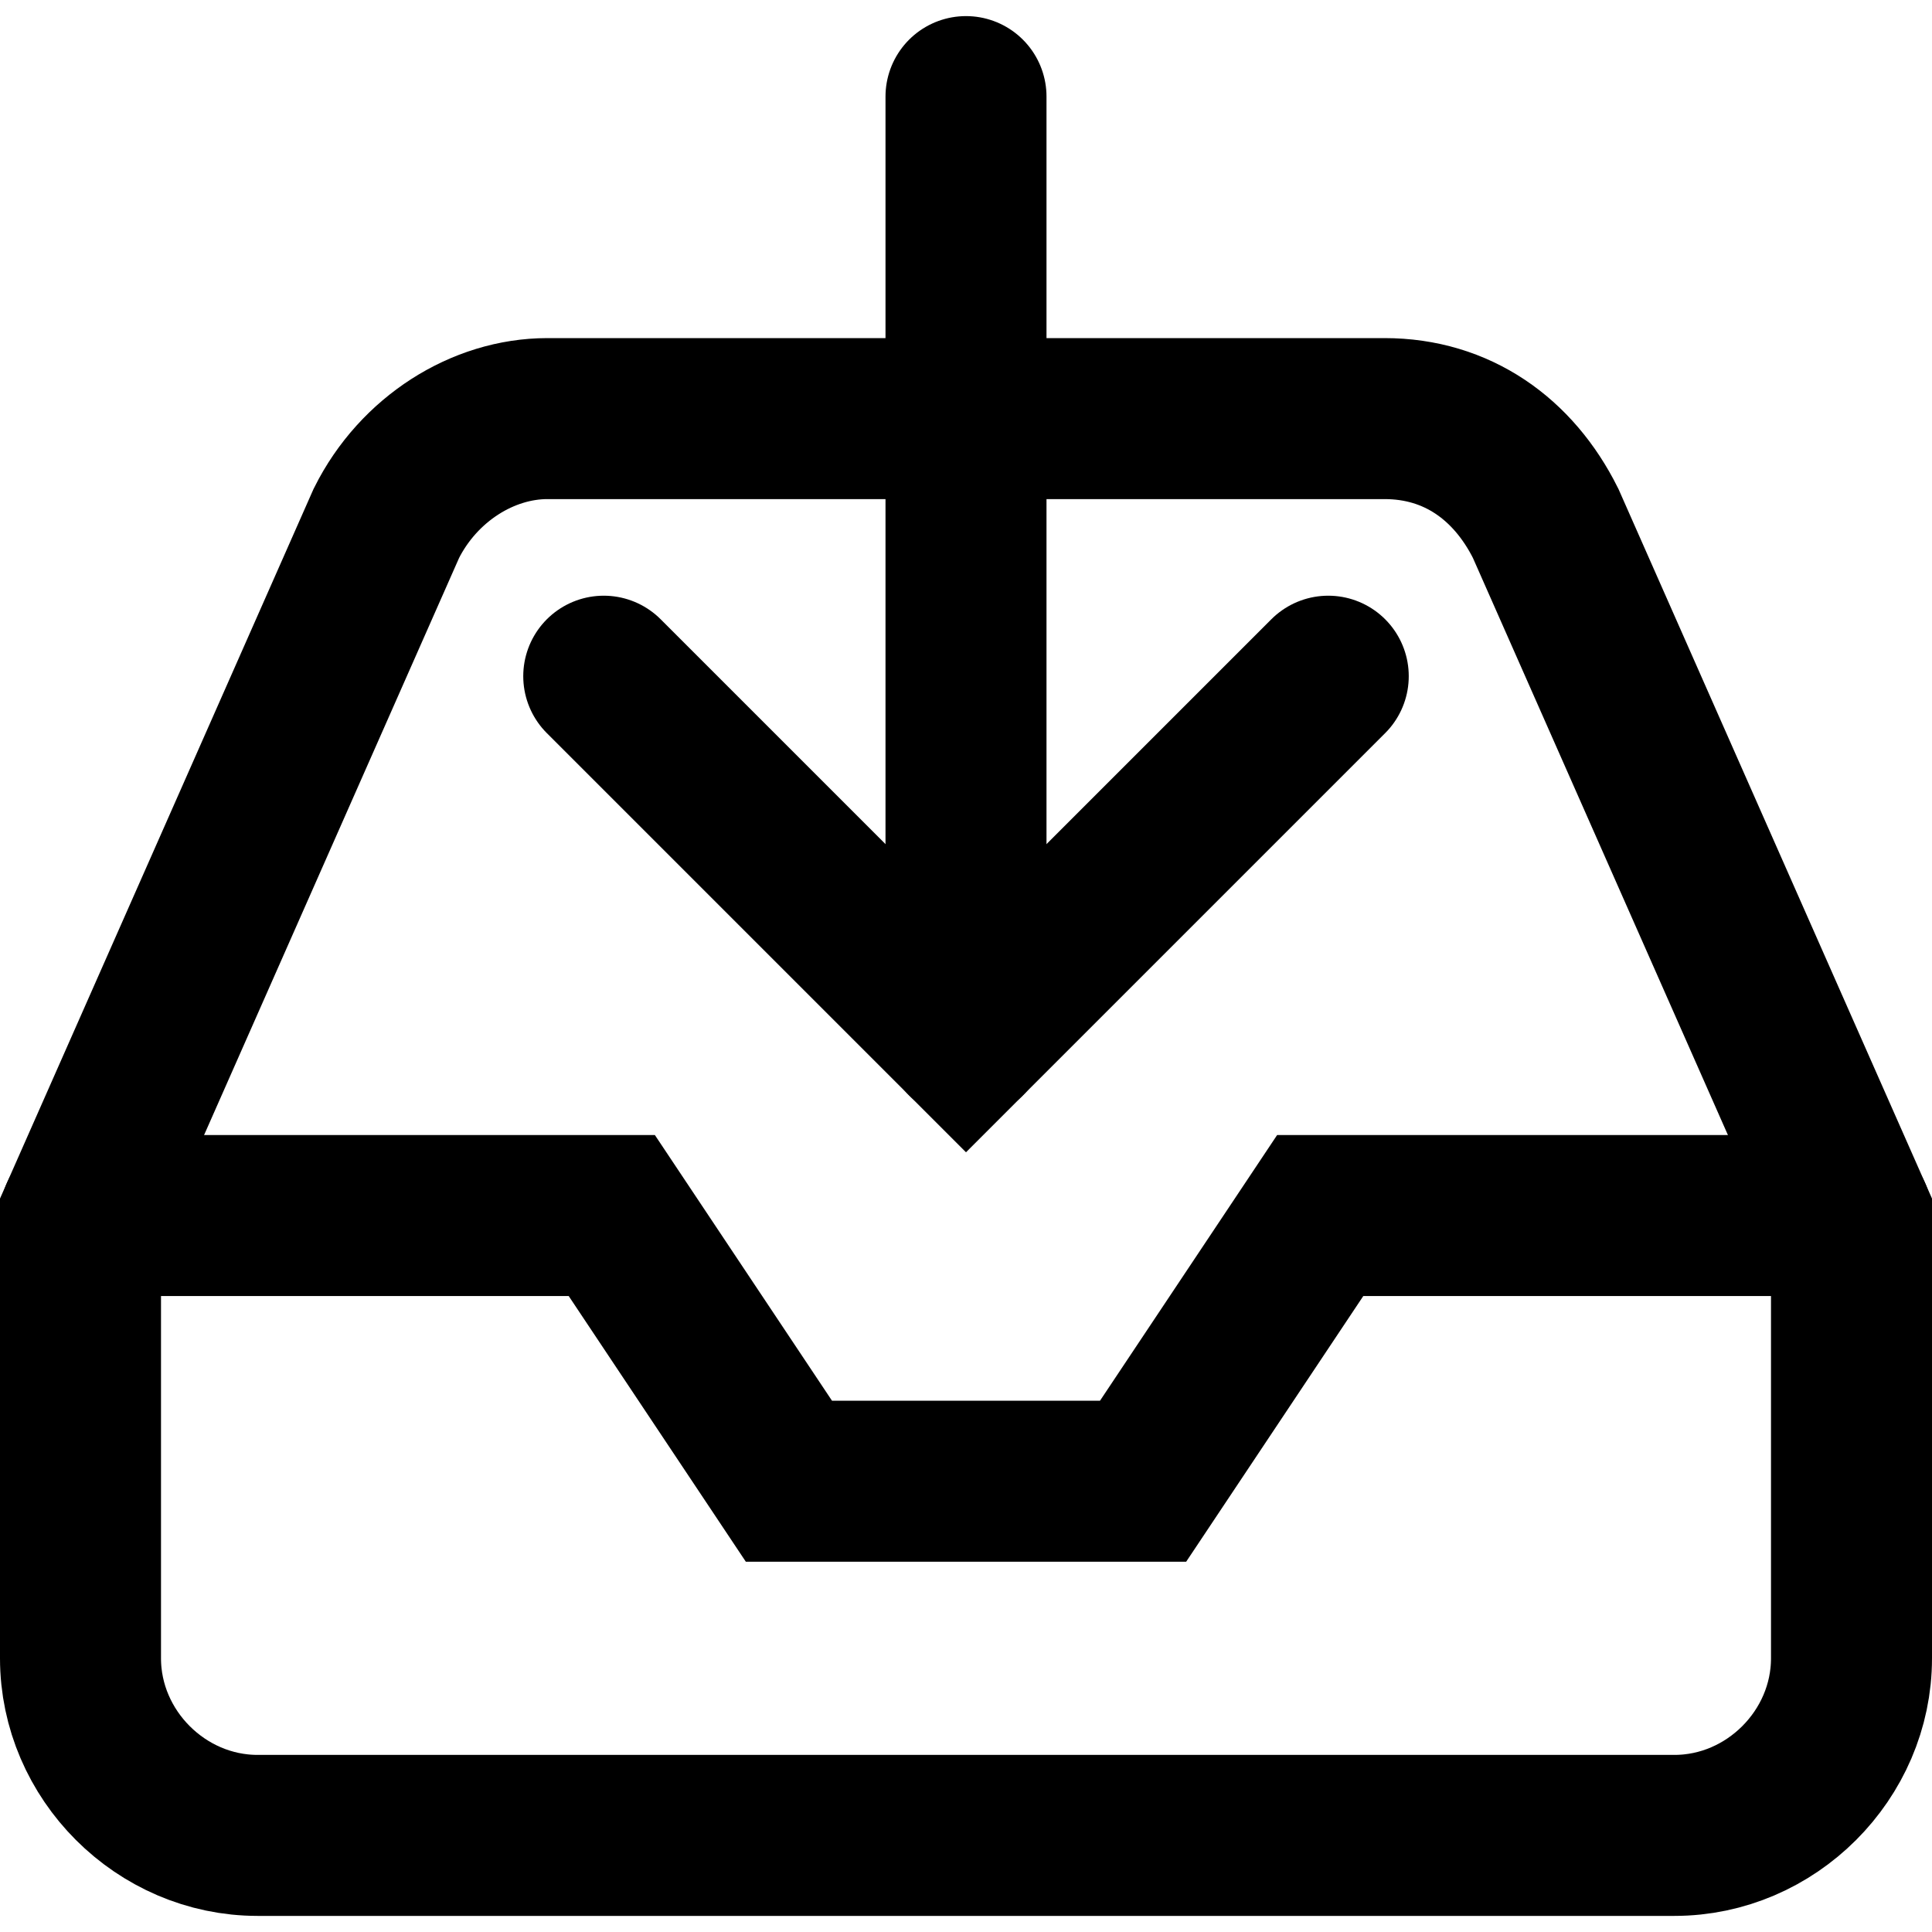
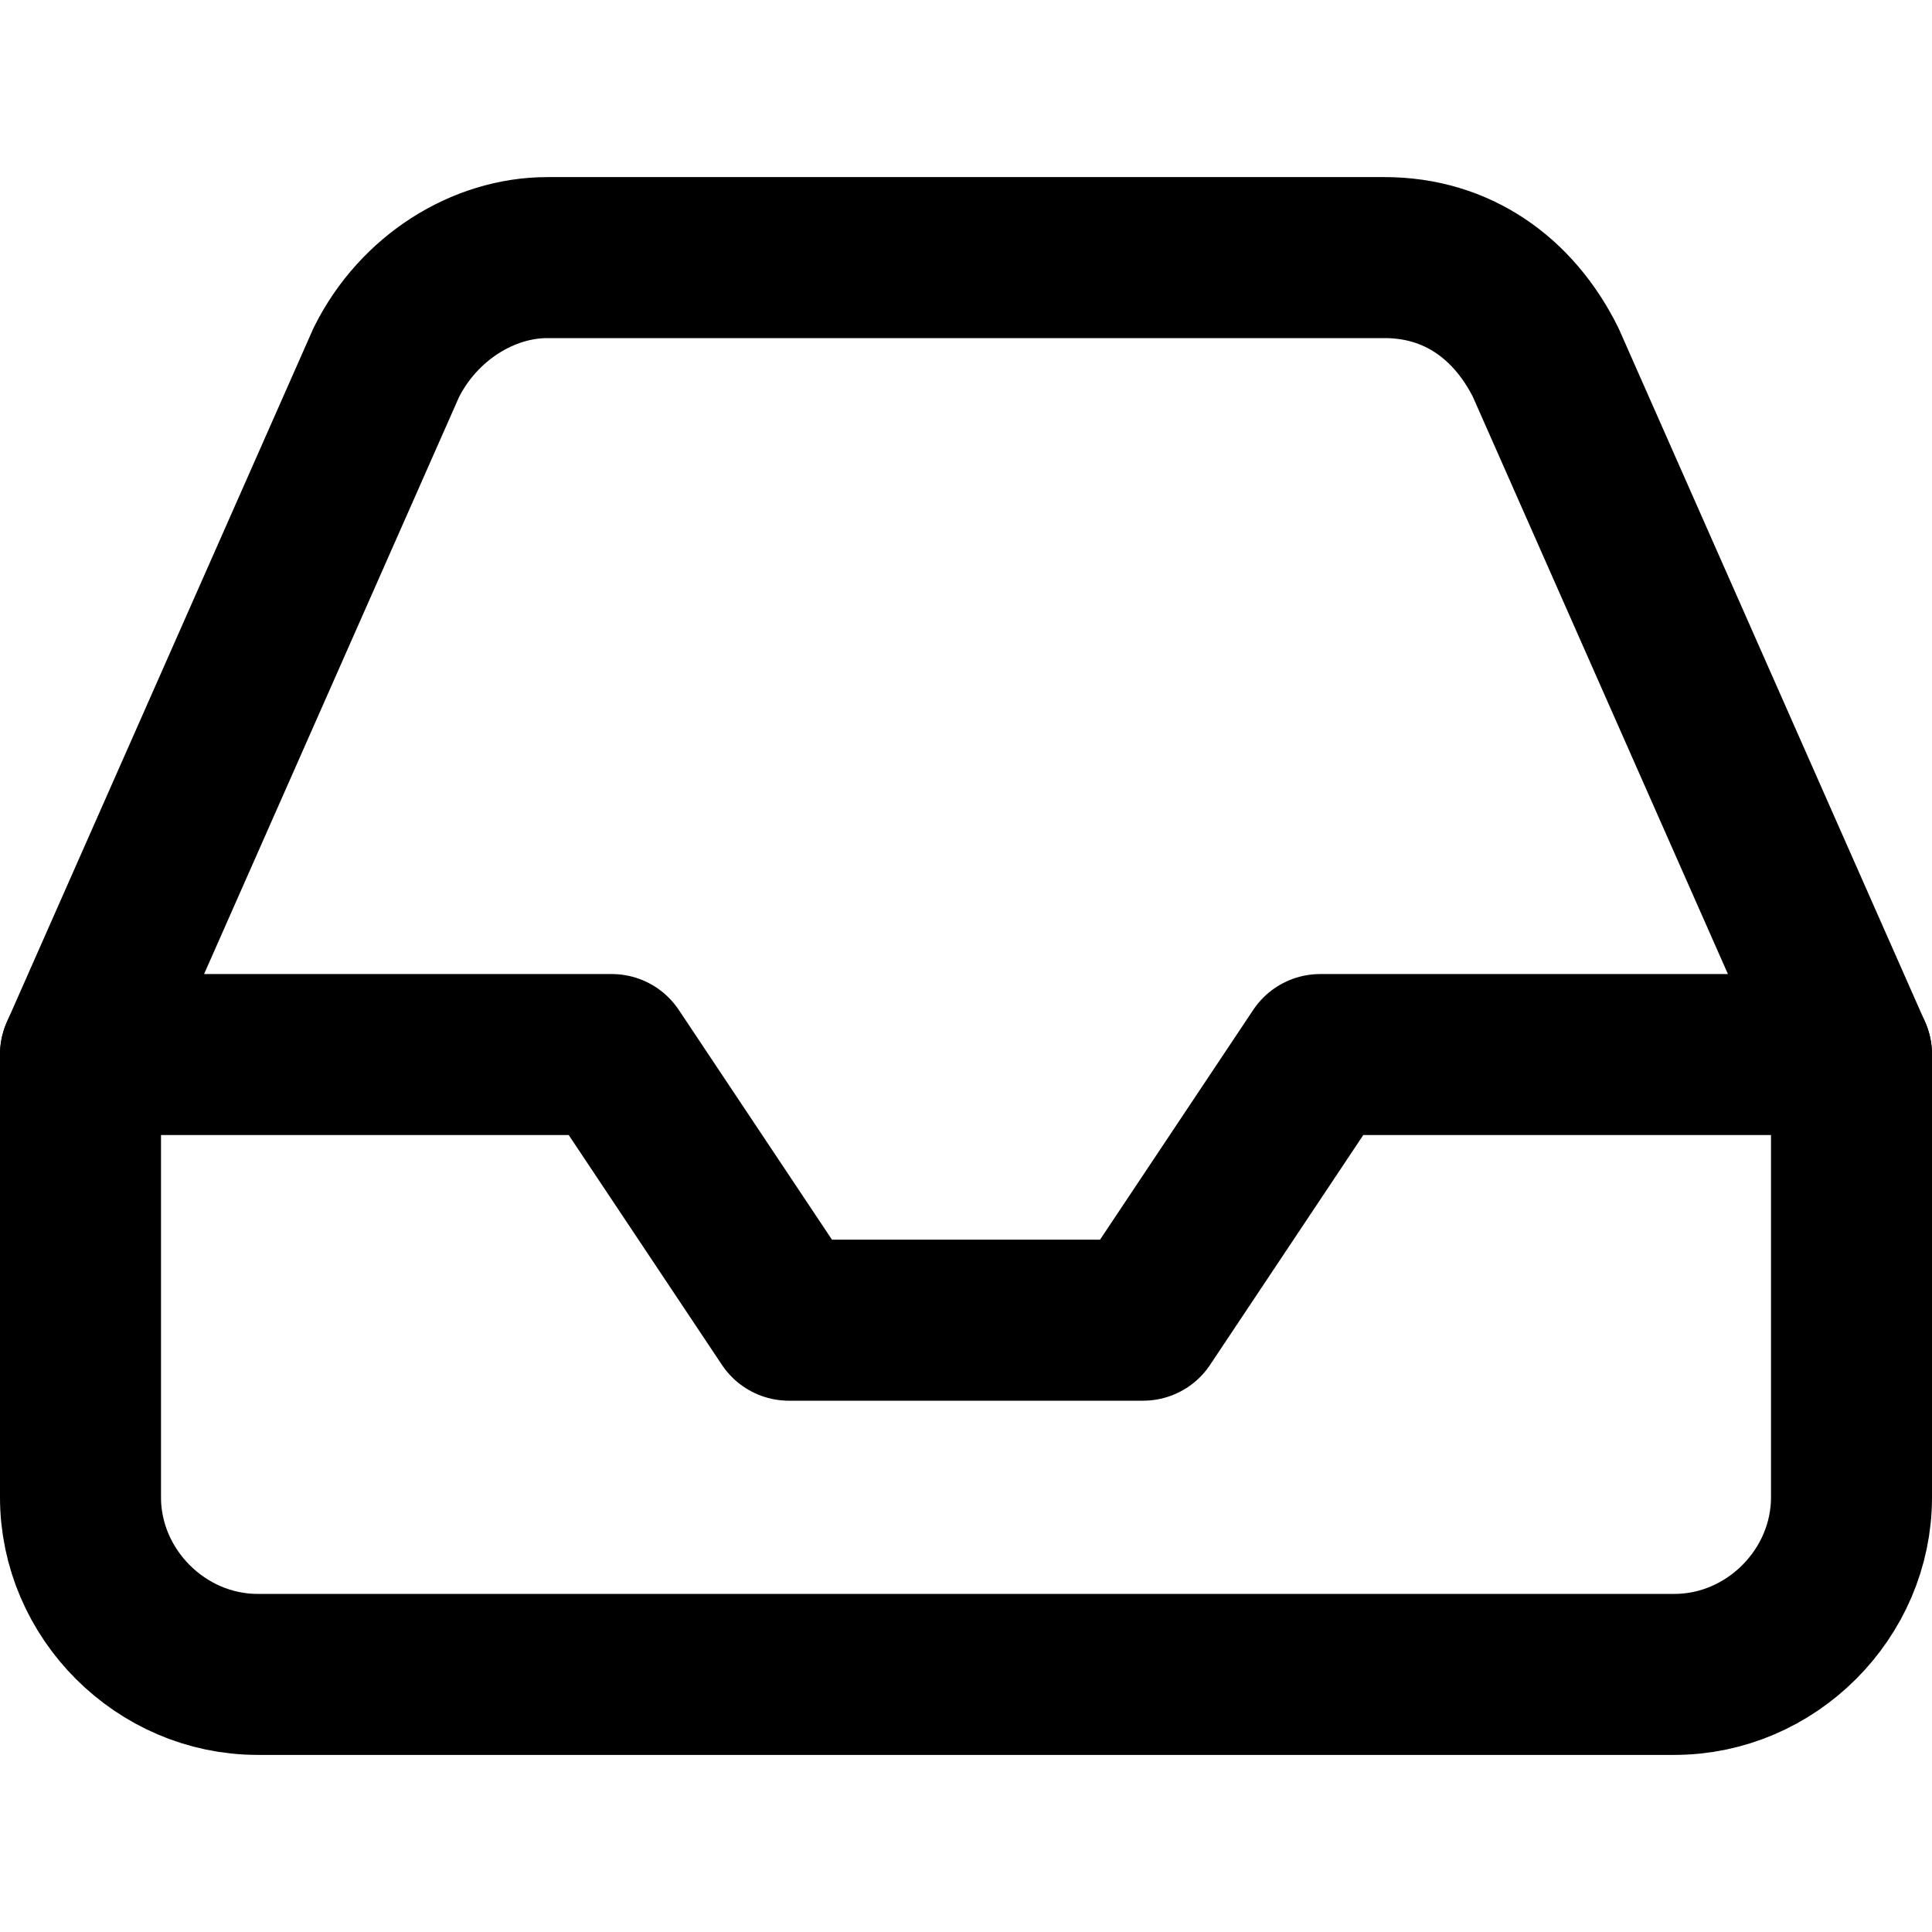
<svg xmlns="http://www.w3.org/2000/svg" width="24" height="24" viewBox="0 0 24 24">
-   <g class="icon-stroke" fill="none" stroke="#000000" stroke-width="2" stroke-linecap="round">
-     <g class="icon-fillable" transform="translate(1, 5)">
-       <polyline points="22,10.1 15.4,10.1 13.2,13.4 8.8,13.4 6.6,10.1 0,10.1 " />
-       <path d="M3.8,1.5L0,10.1v5.5c0,1.2,1,2.2,2.2,2.2h17.6c1.2,0,2.2-1,2.2-2.2v-5.5l-3.8-8.6         c-0.4-0.8-1.1-1.3-2-1.3H5.8C5,0.2,4.2,0.7,3.8,1.5z" />
-     </g>
-     <g transform="translate(7.5, 1)">
-       <path d="M4.5,0.2v11.7" />
-       <polyline points="9,7.4 4.5,11.9 0,7.4 " />
-     </g>
+   <g transform="translate(1, 5)" class="icon-stroke" stroke="#000000" fill="none" stroke-width="2" stroke-linecap="round" stroke-linejoin="round">
+     <polyline points="22,8.1 15.4,8.1 13.2,11.4 8.8,11.4 6.6,8.1 0,8.1   " />
+     <path d="M3.8-0.5L0,8.1v5.5c0,1.2,1,2.2,2.2,2.2h17.6c1.2,0,2.2-1,2.2-2.2V8.1l-3.8-8.6c-0.4-0.8-1.1-1.3-2-1.3H5.8       C5-1.8,4.2-1.3,3.8-0.5z" />
  </g>
</svg>
